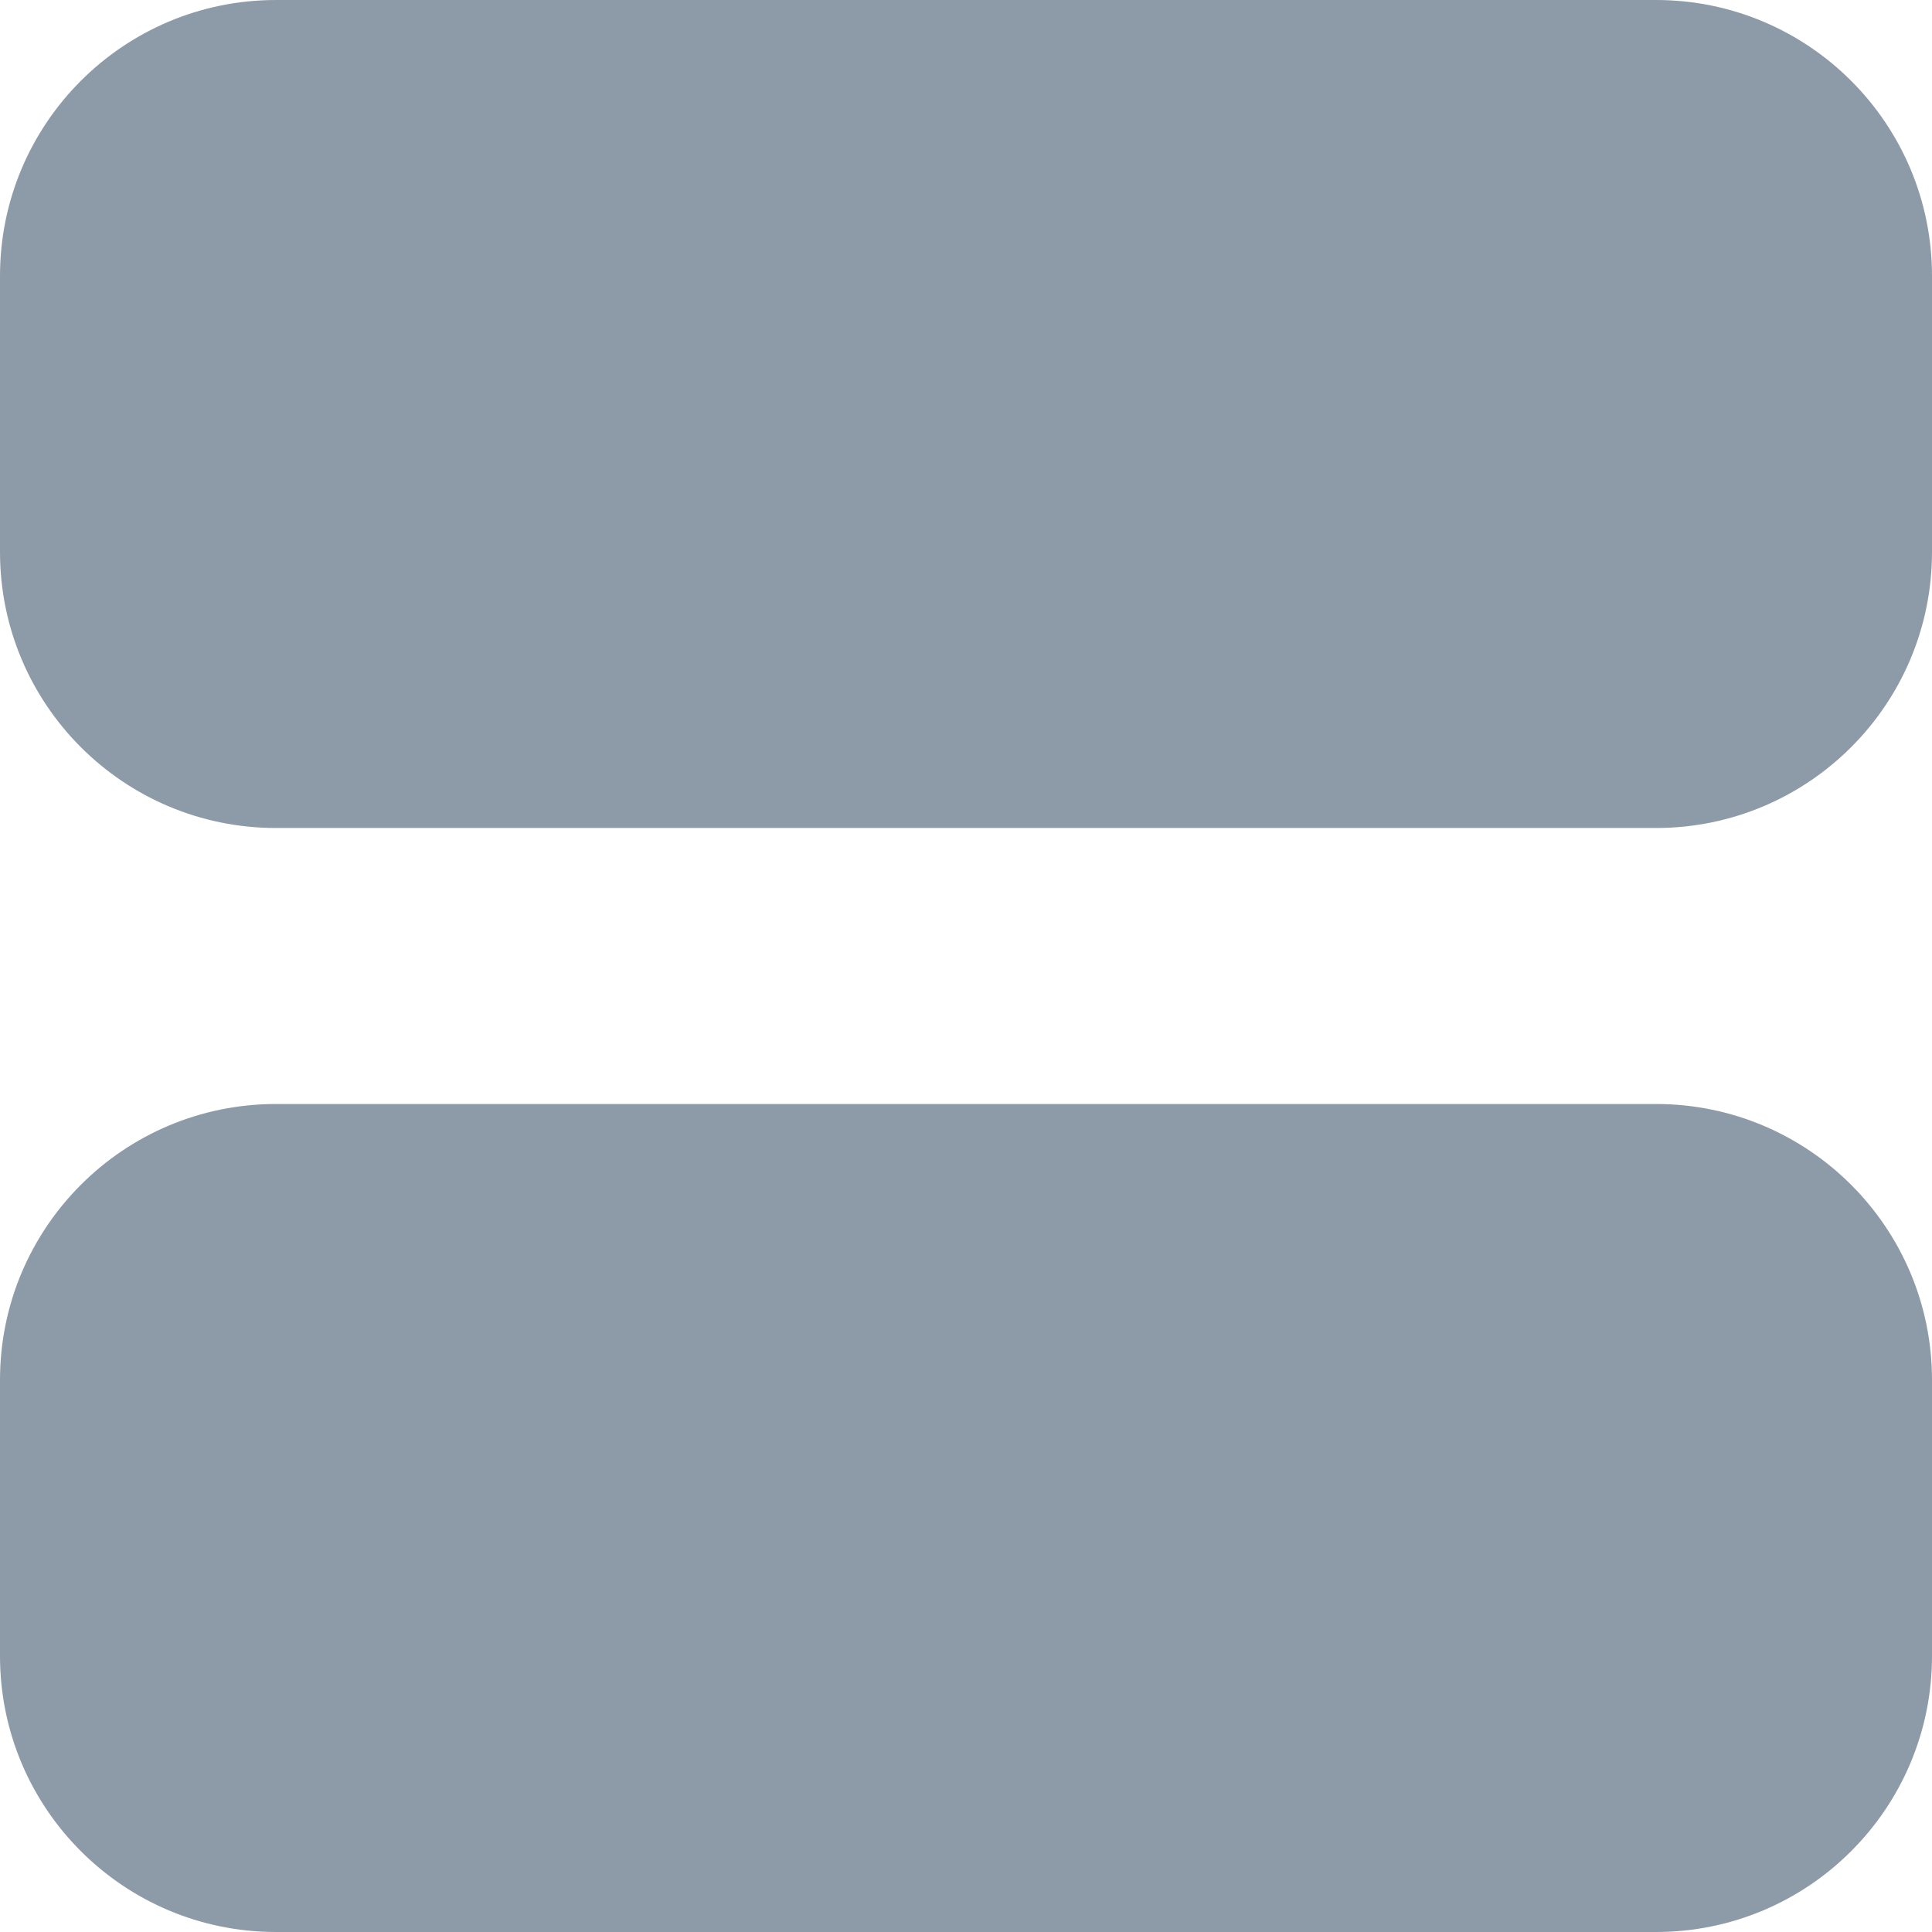
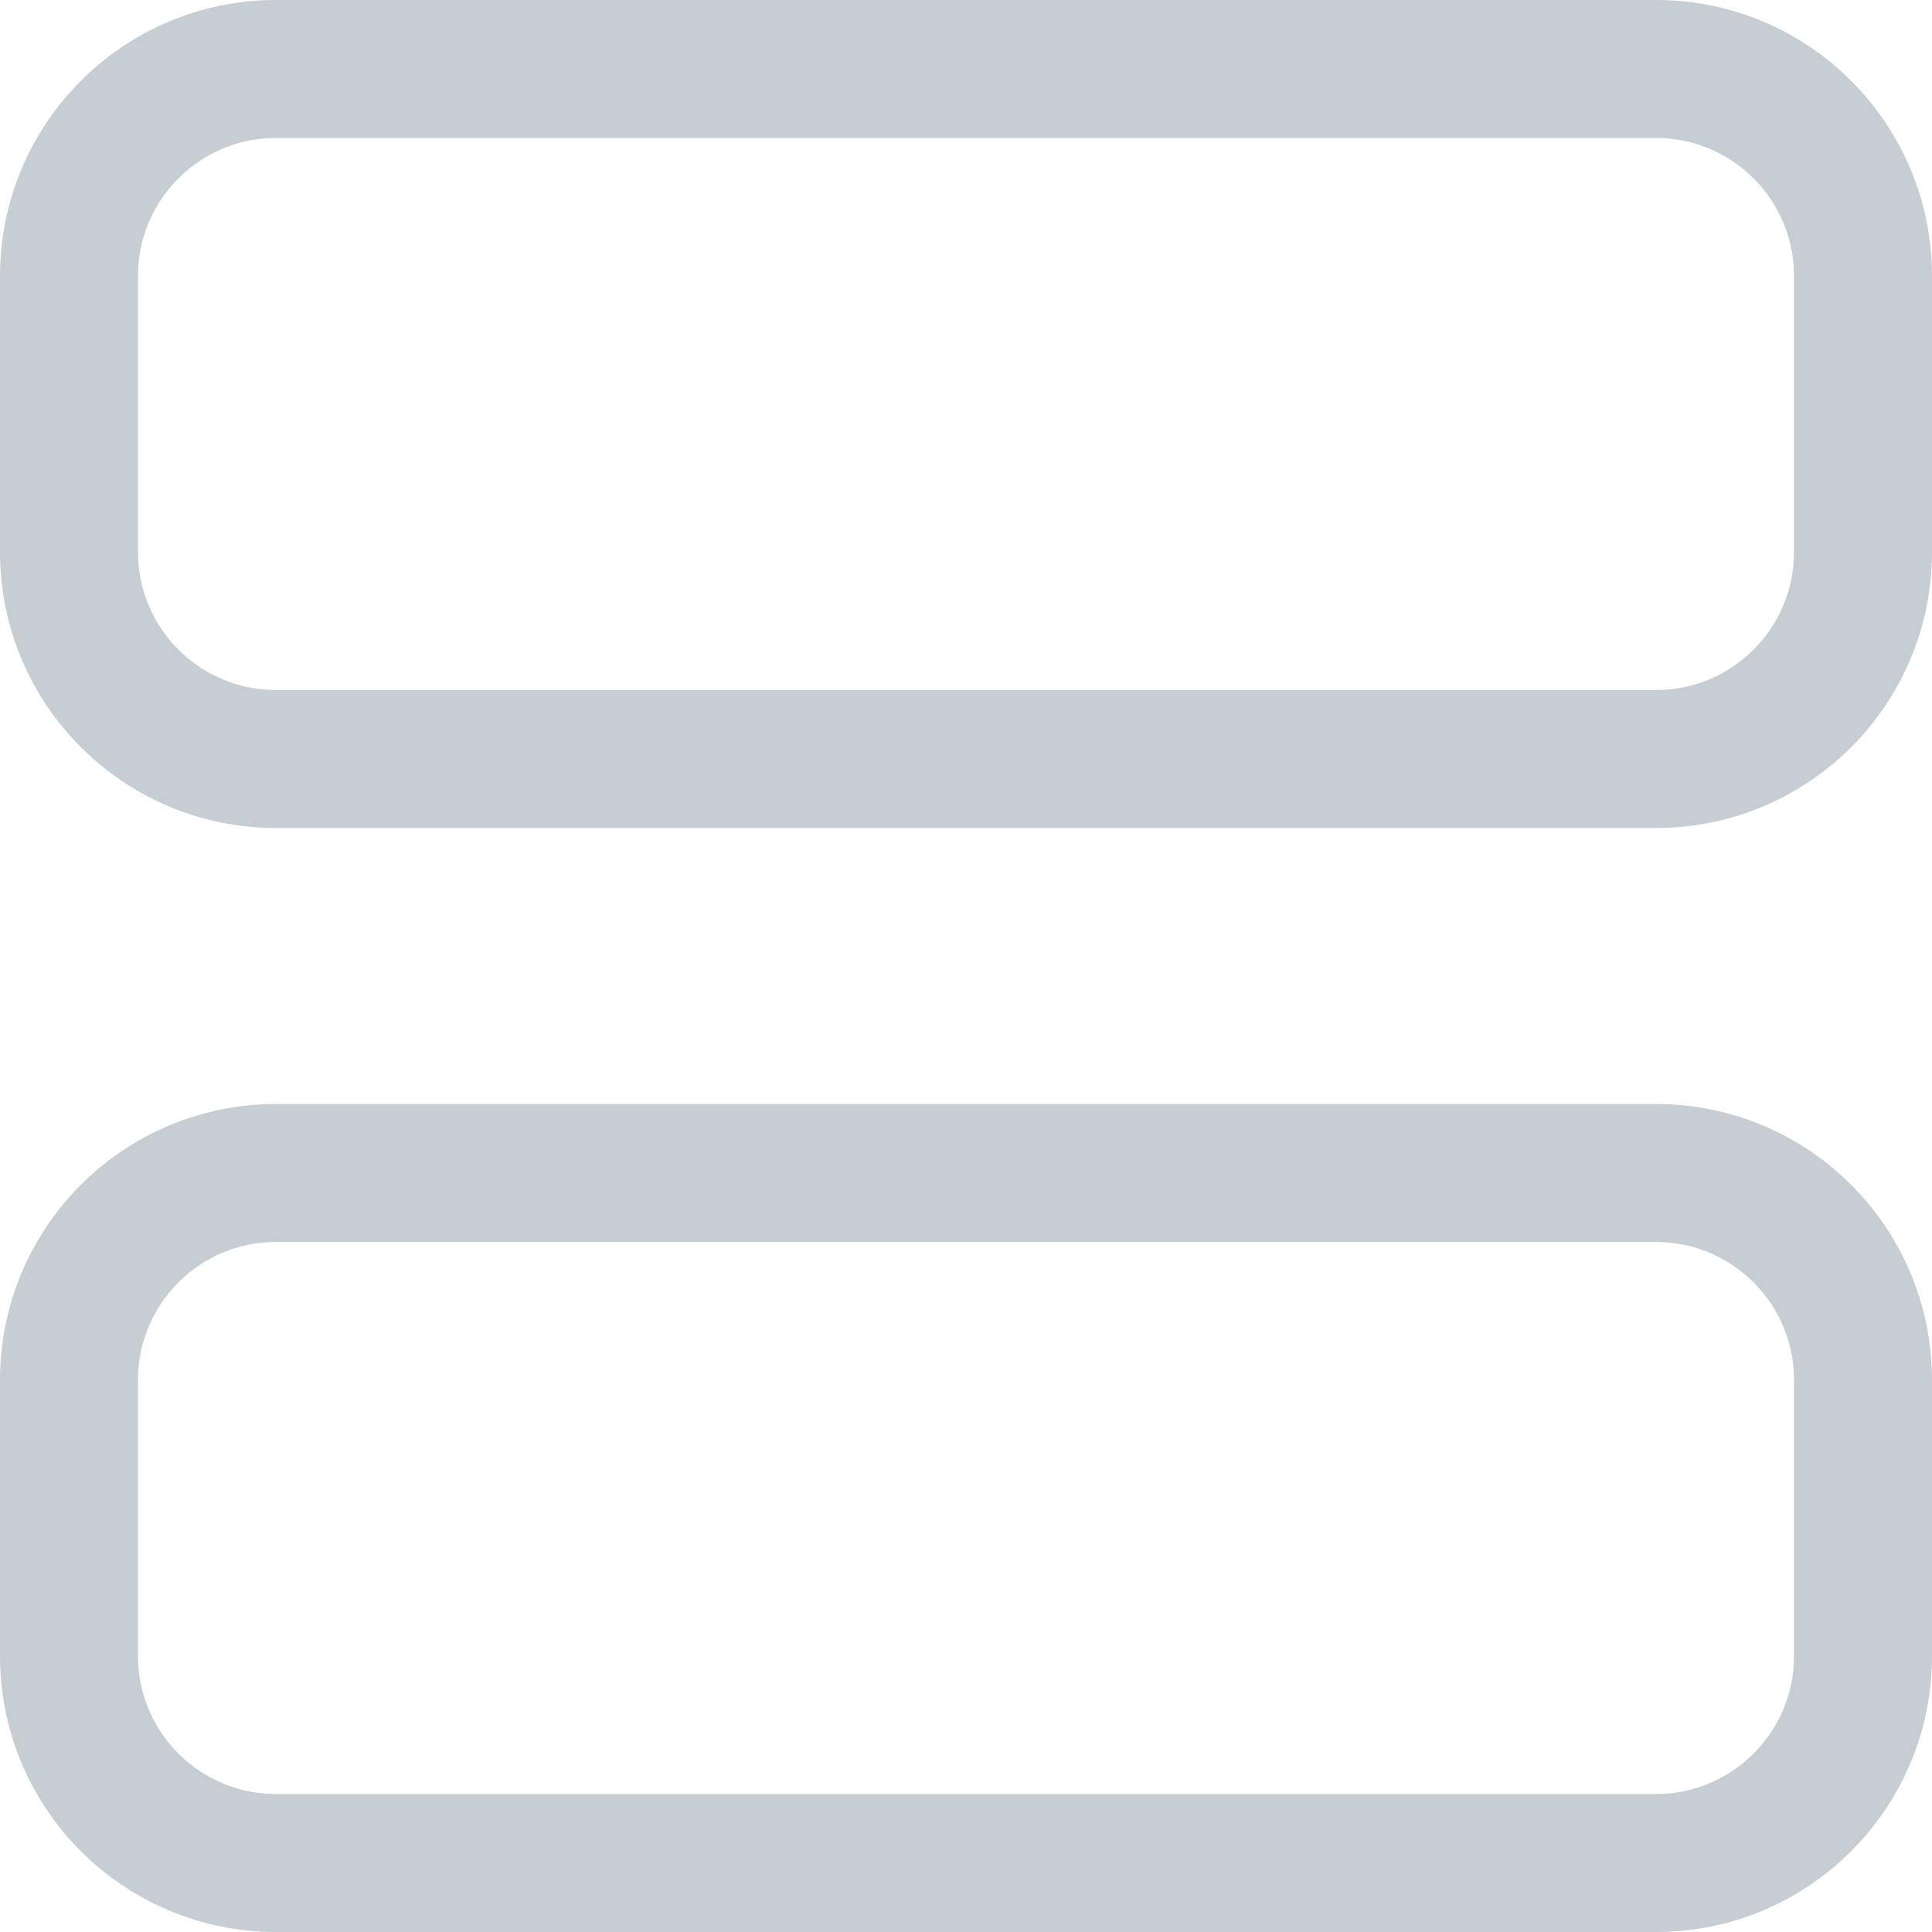
<svg xmlns="http://www.w3.org/2000/svg" width="14" height="14" viewBox="0 0 14 14" fill="none">
-   <rect width="14" height="6" rx="2" fill="#8D9BA8" />
-   <rect y="8" width="14" height="6" rx="2" fill="#8D9BA8" />
+   <rect opacity="0.5" x="0.5" y="0.5" width="13" height="5" rx="1.5" stroke="#8D9BA8" />
+   <rect opacity="0.5" x="0.5" y="8.5" width="13" height="5" rx="1.5" stroke="#8D9BA8" />
</svg>
